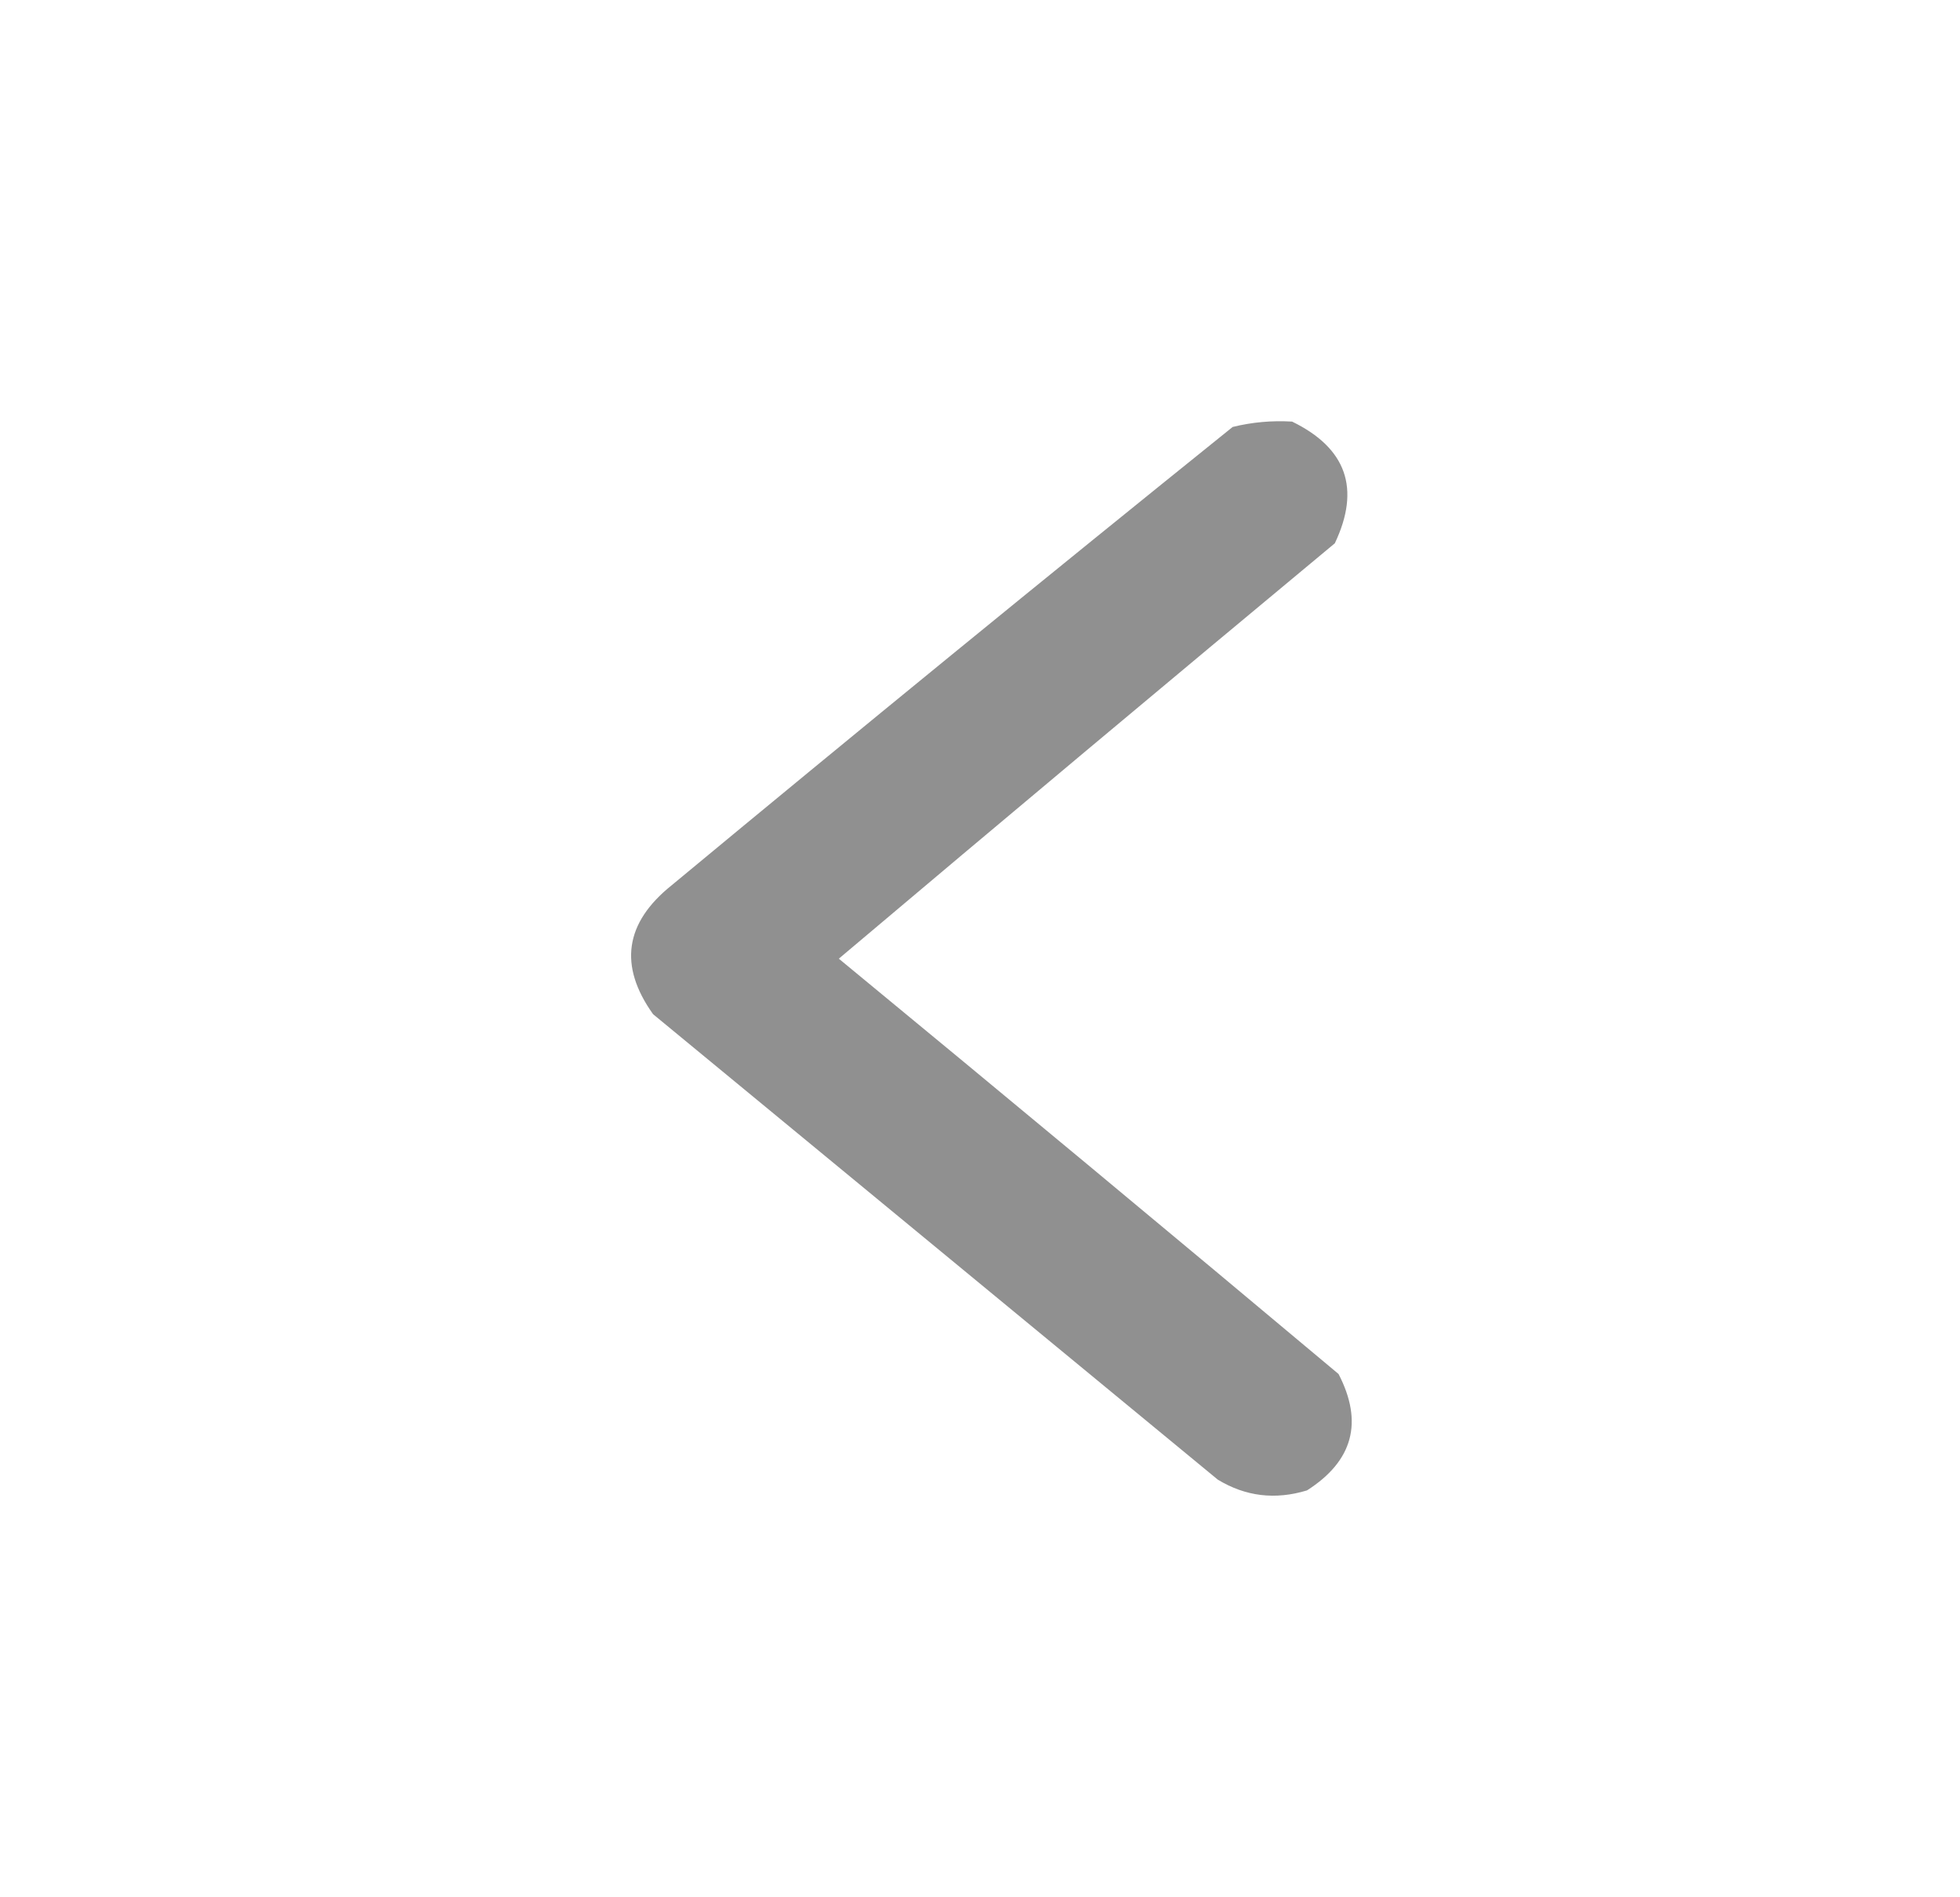
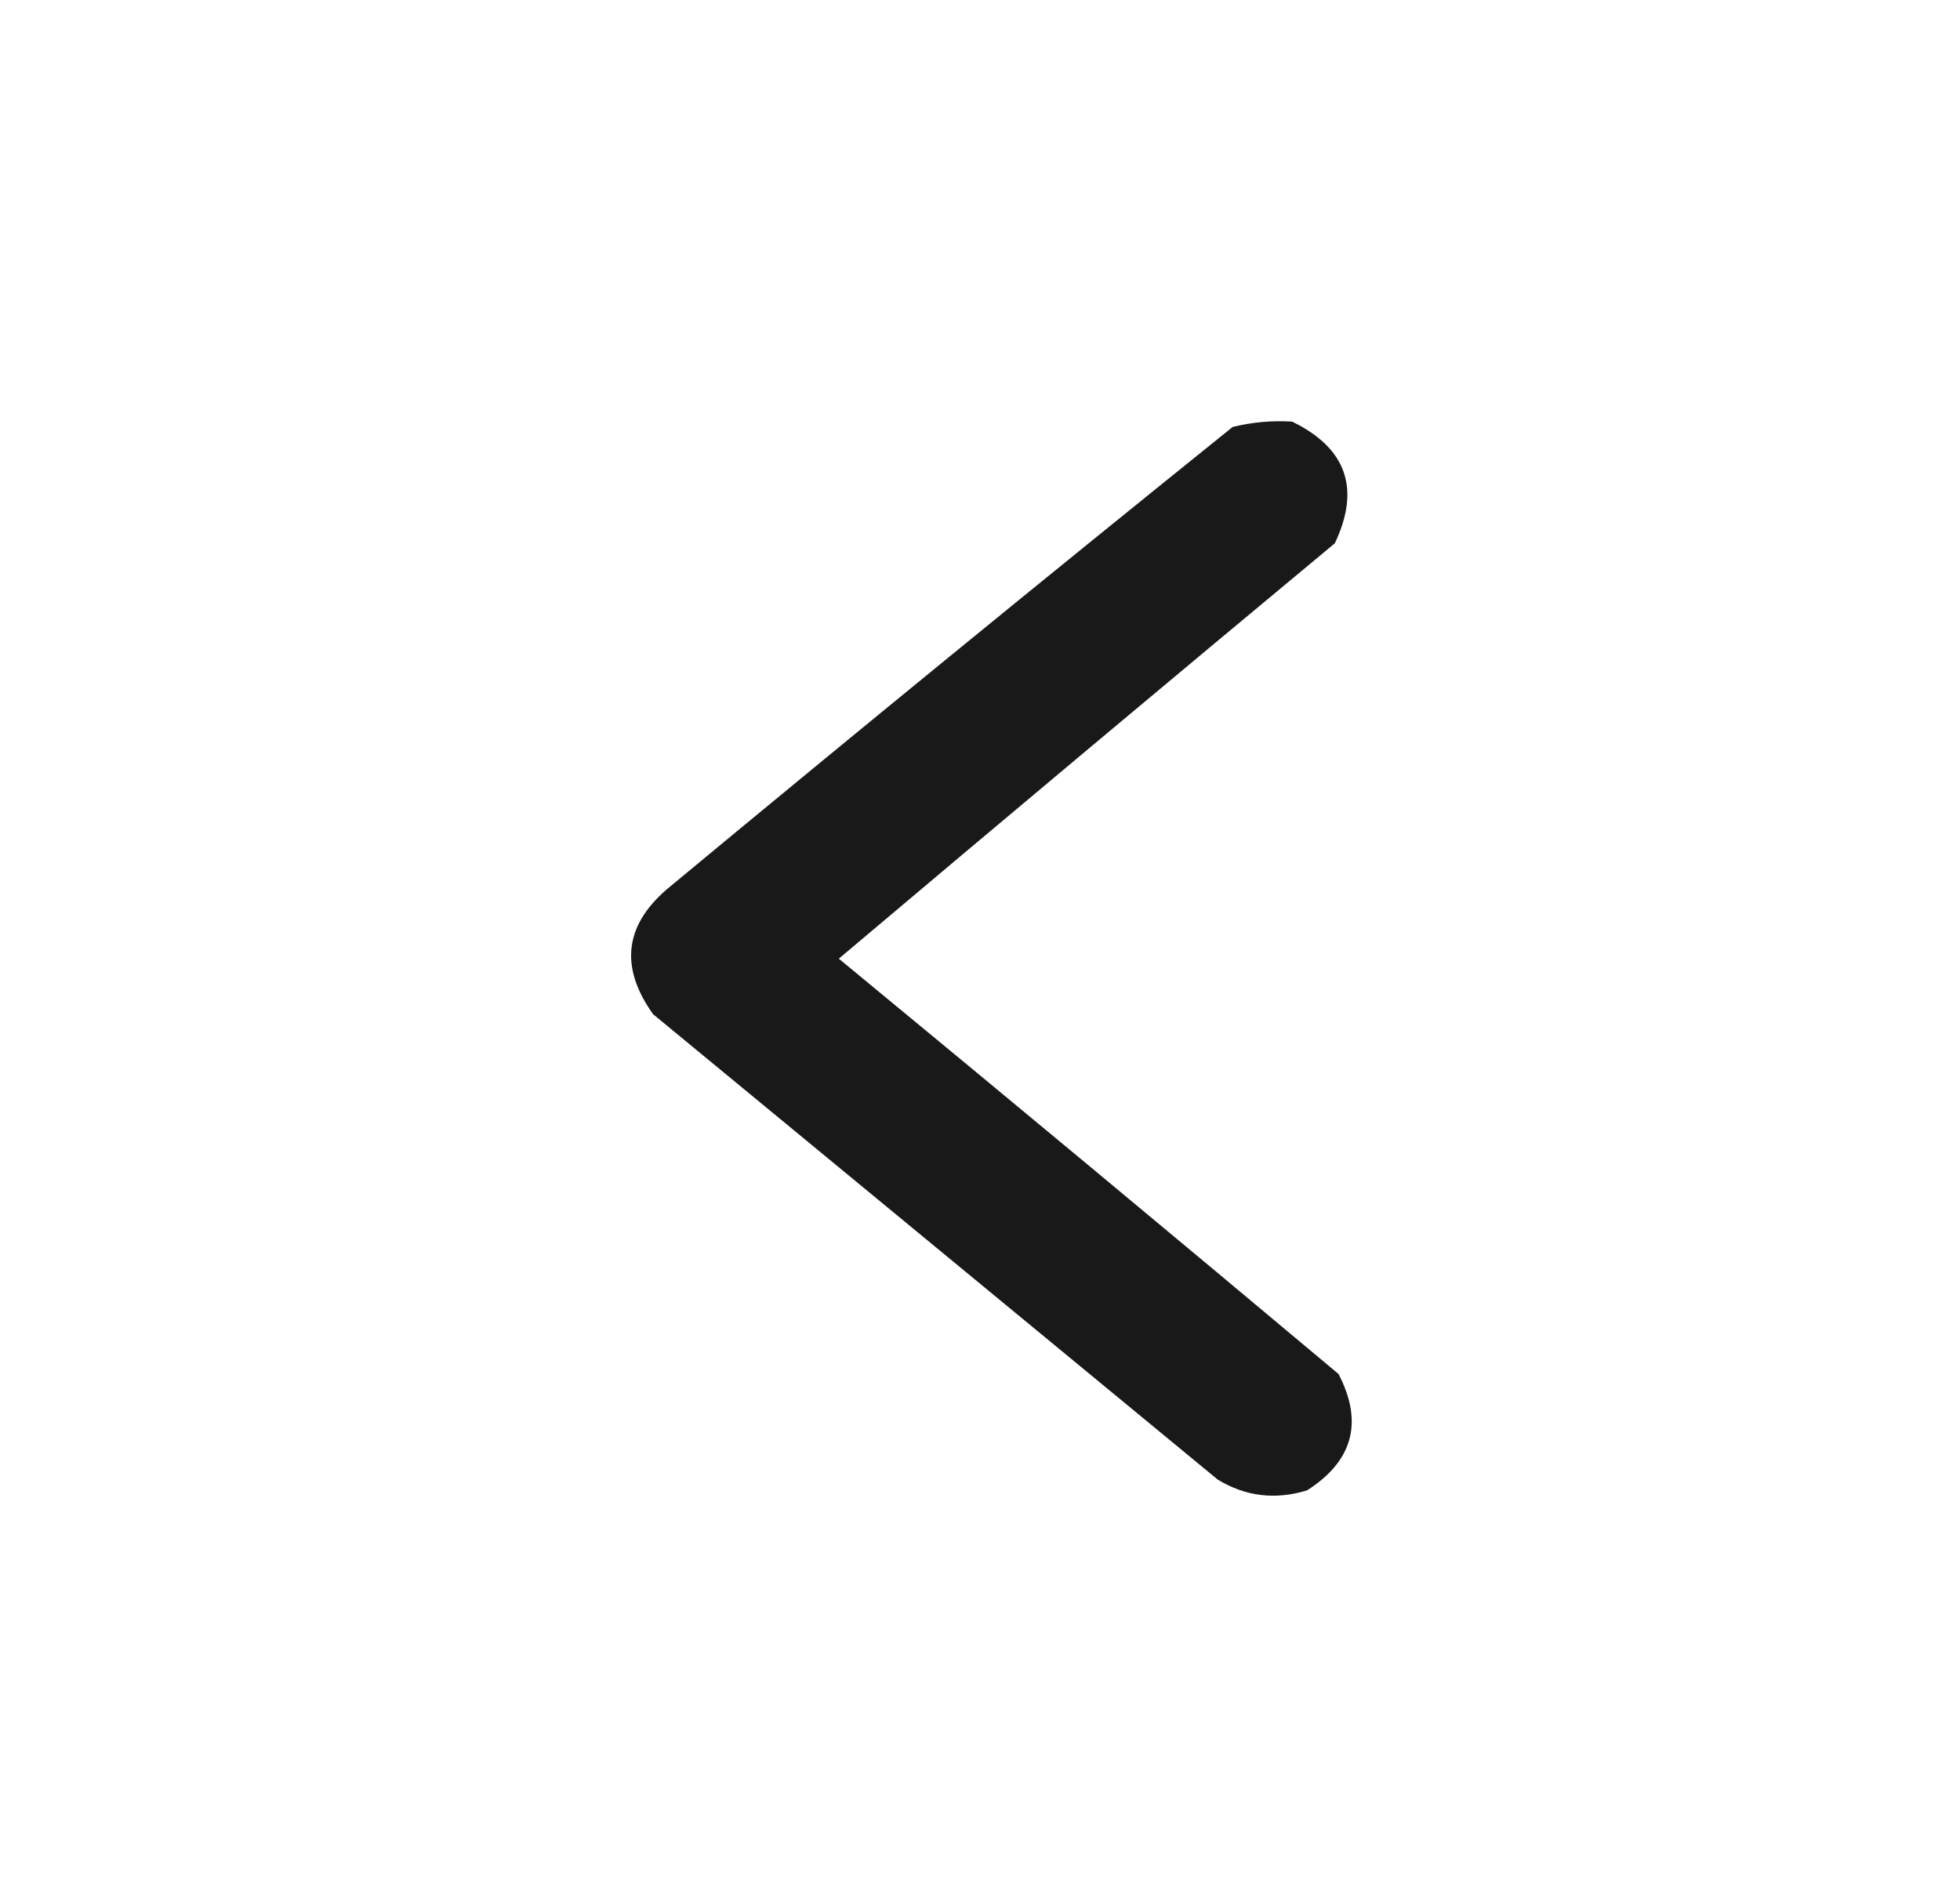
<svg xmlns="http://www.w3.org/2000/svg" width="31" height="30" viewBox="0 0 31 30" fill="none">
-   <path opacity="0.969" fill-rule="evenodd" clip-rule="evenodd" d="M20.436 6.669C20.117 6.65 19.804 6.678 19.496 6.754C16.521 9.149 13.563 11.566 10.623 14.004C9.881 14.598 9.783 15.278 10.329 16.043C13.307 18.497 16.284 20.952 19.261 23.406C19.701 23.673 20.171 23.729 20.672 23.576C21.4 23.111 21.566 22.498 21.171 21.735C18.545 19.534 15.911 17.344 13.267 15.165C15.872 12.966 18.487 10.776 21.112 8.594C21.522 7.73 21.297 7.088 20.436 6.669Z" fill="#8D8D8D" />
+   <path opacity="0.969" fill-rule="evenodd" clip-rule="evenodd" d="M20.436 6.669C20.117 6.65 19.804 6.678 19.496 6.754C16.521 9.149 13.563 11.566 10.623 14.004C9.881 14.598 9.783 15.278 10.329 16.043C13.307 18.497 16.284 20.952 19.261 23.406C19.701 23.673 20.171 23.729 20.672 23.576C21.4 23.111 21.566 22.498 21.171 21.735C18.545 19.534 15.911 17.344 13.267 15.165C15.872 12.966 18.487 10.776 21.112 8.594C21.522 7.73 21.297 7.088 20.436 6.669Z" fill="#121212" />
</svg>
